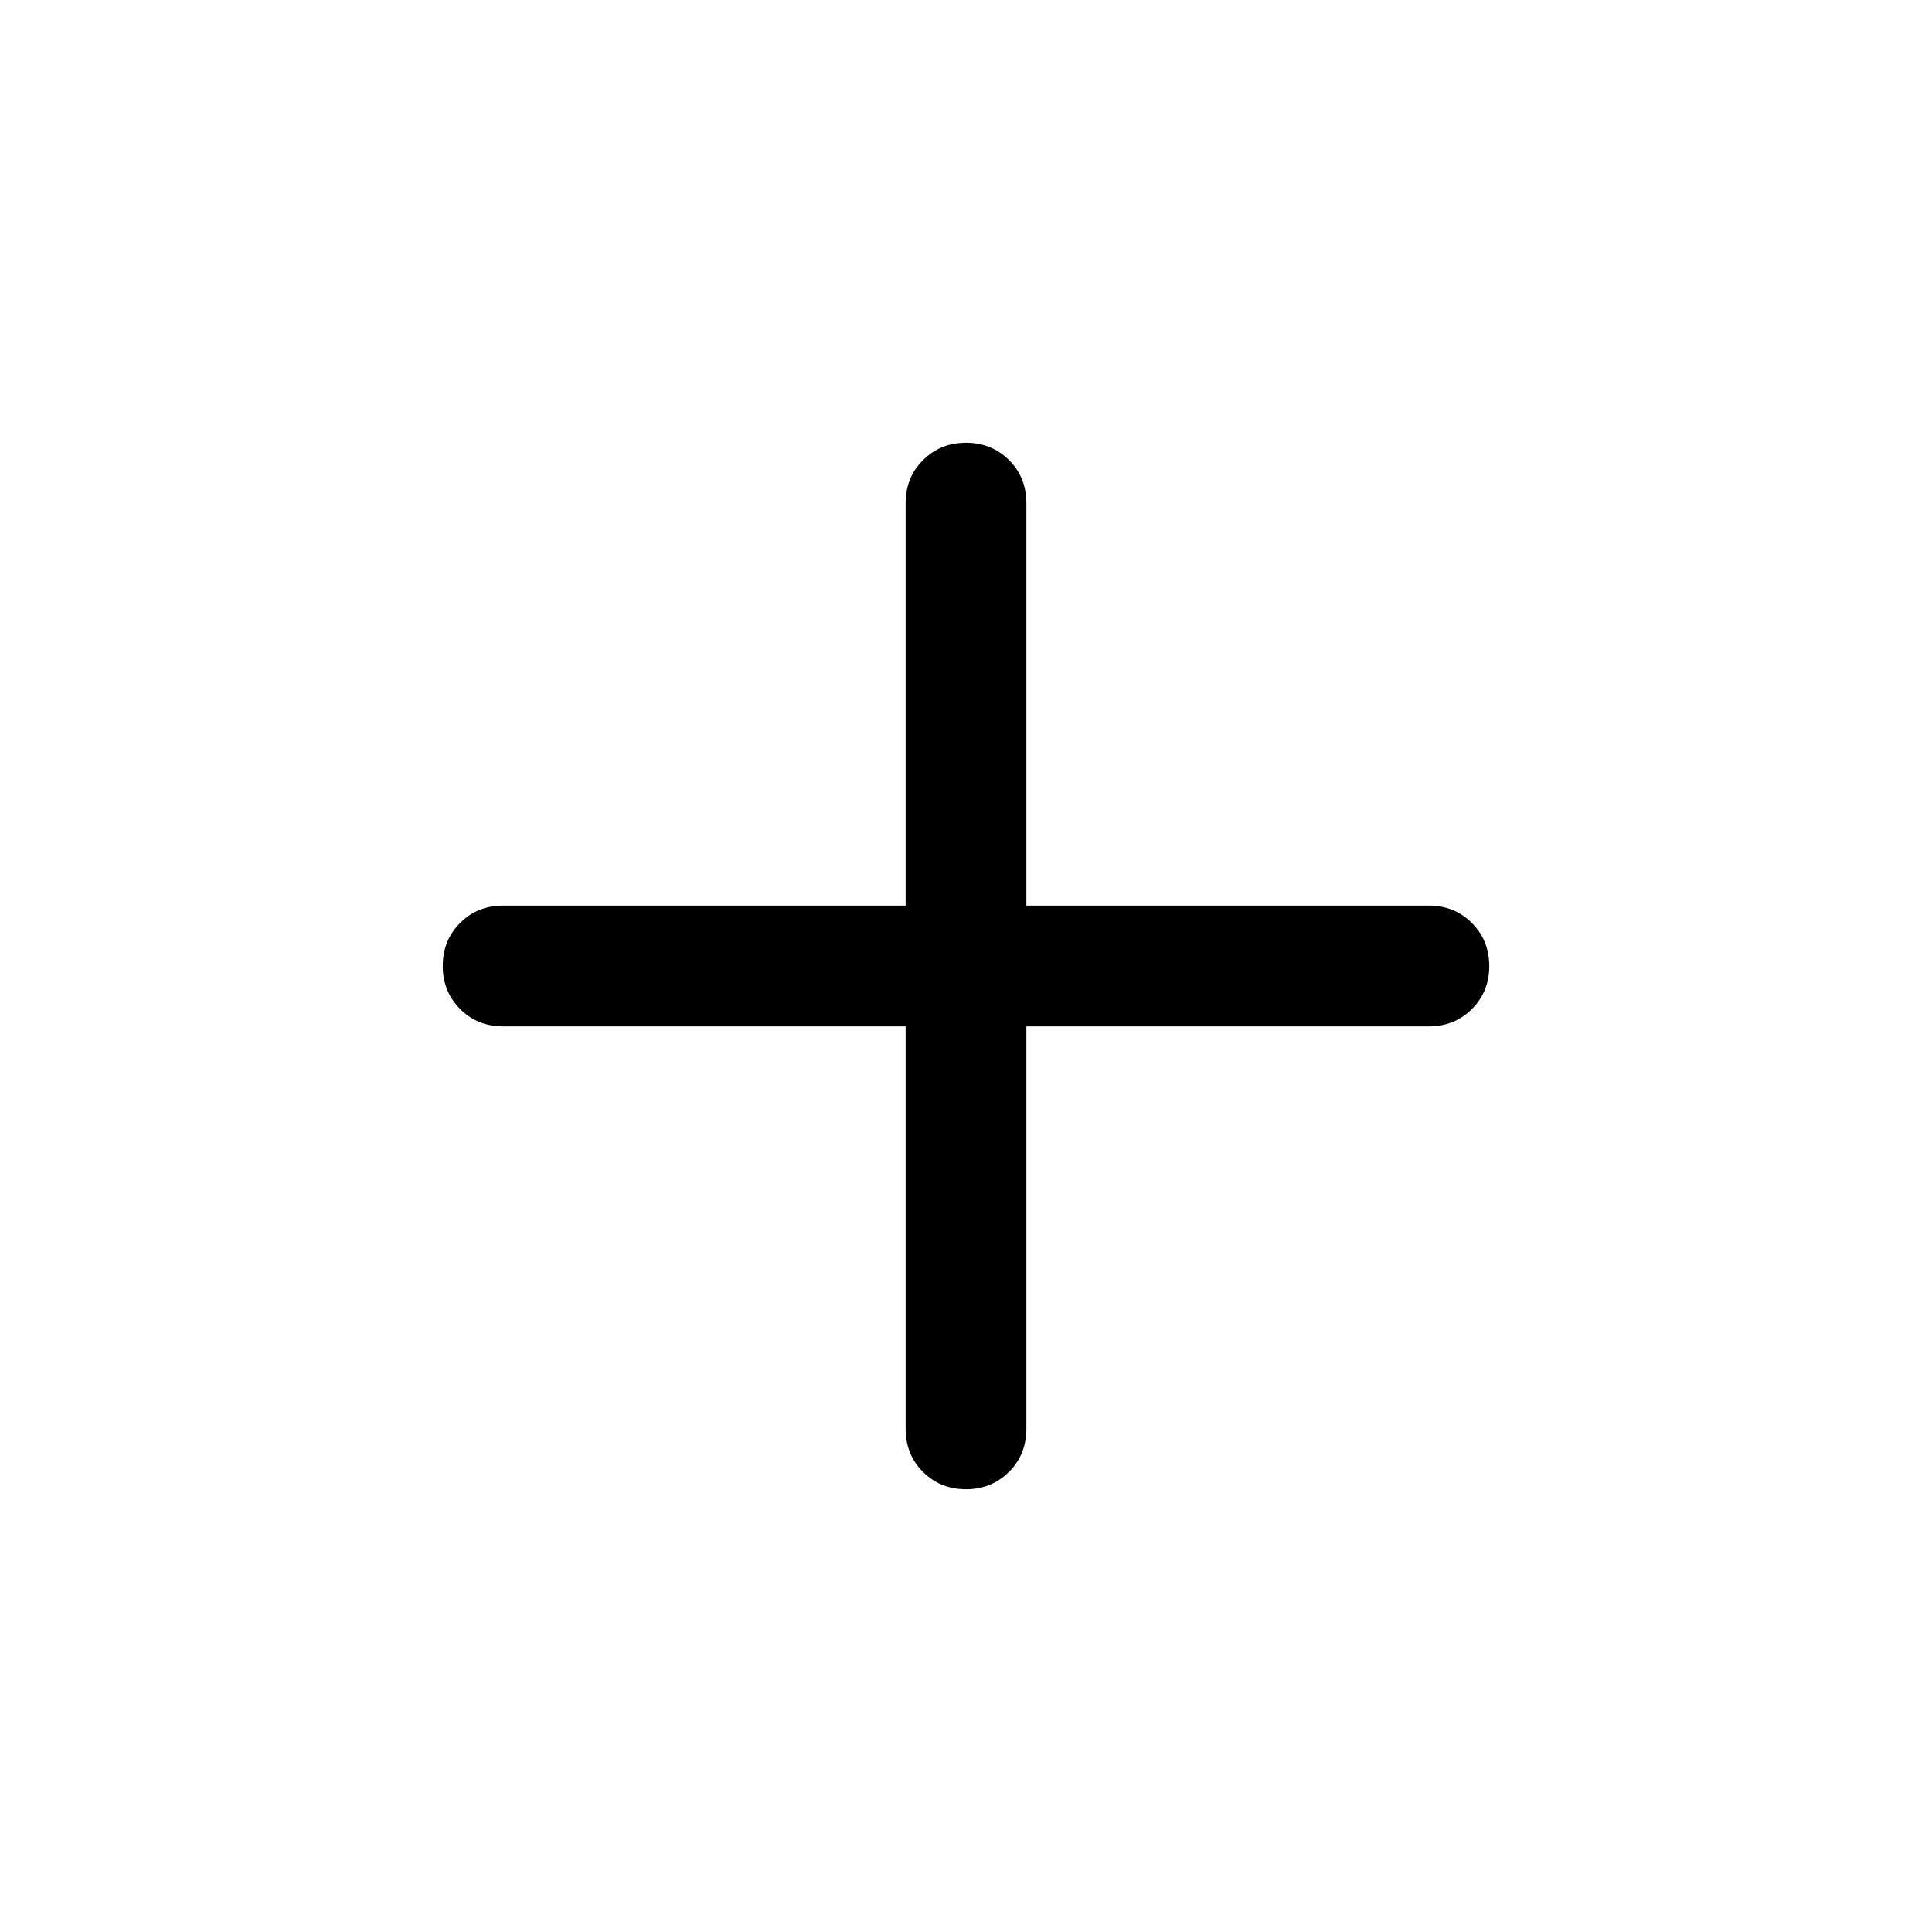
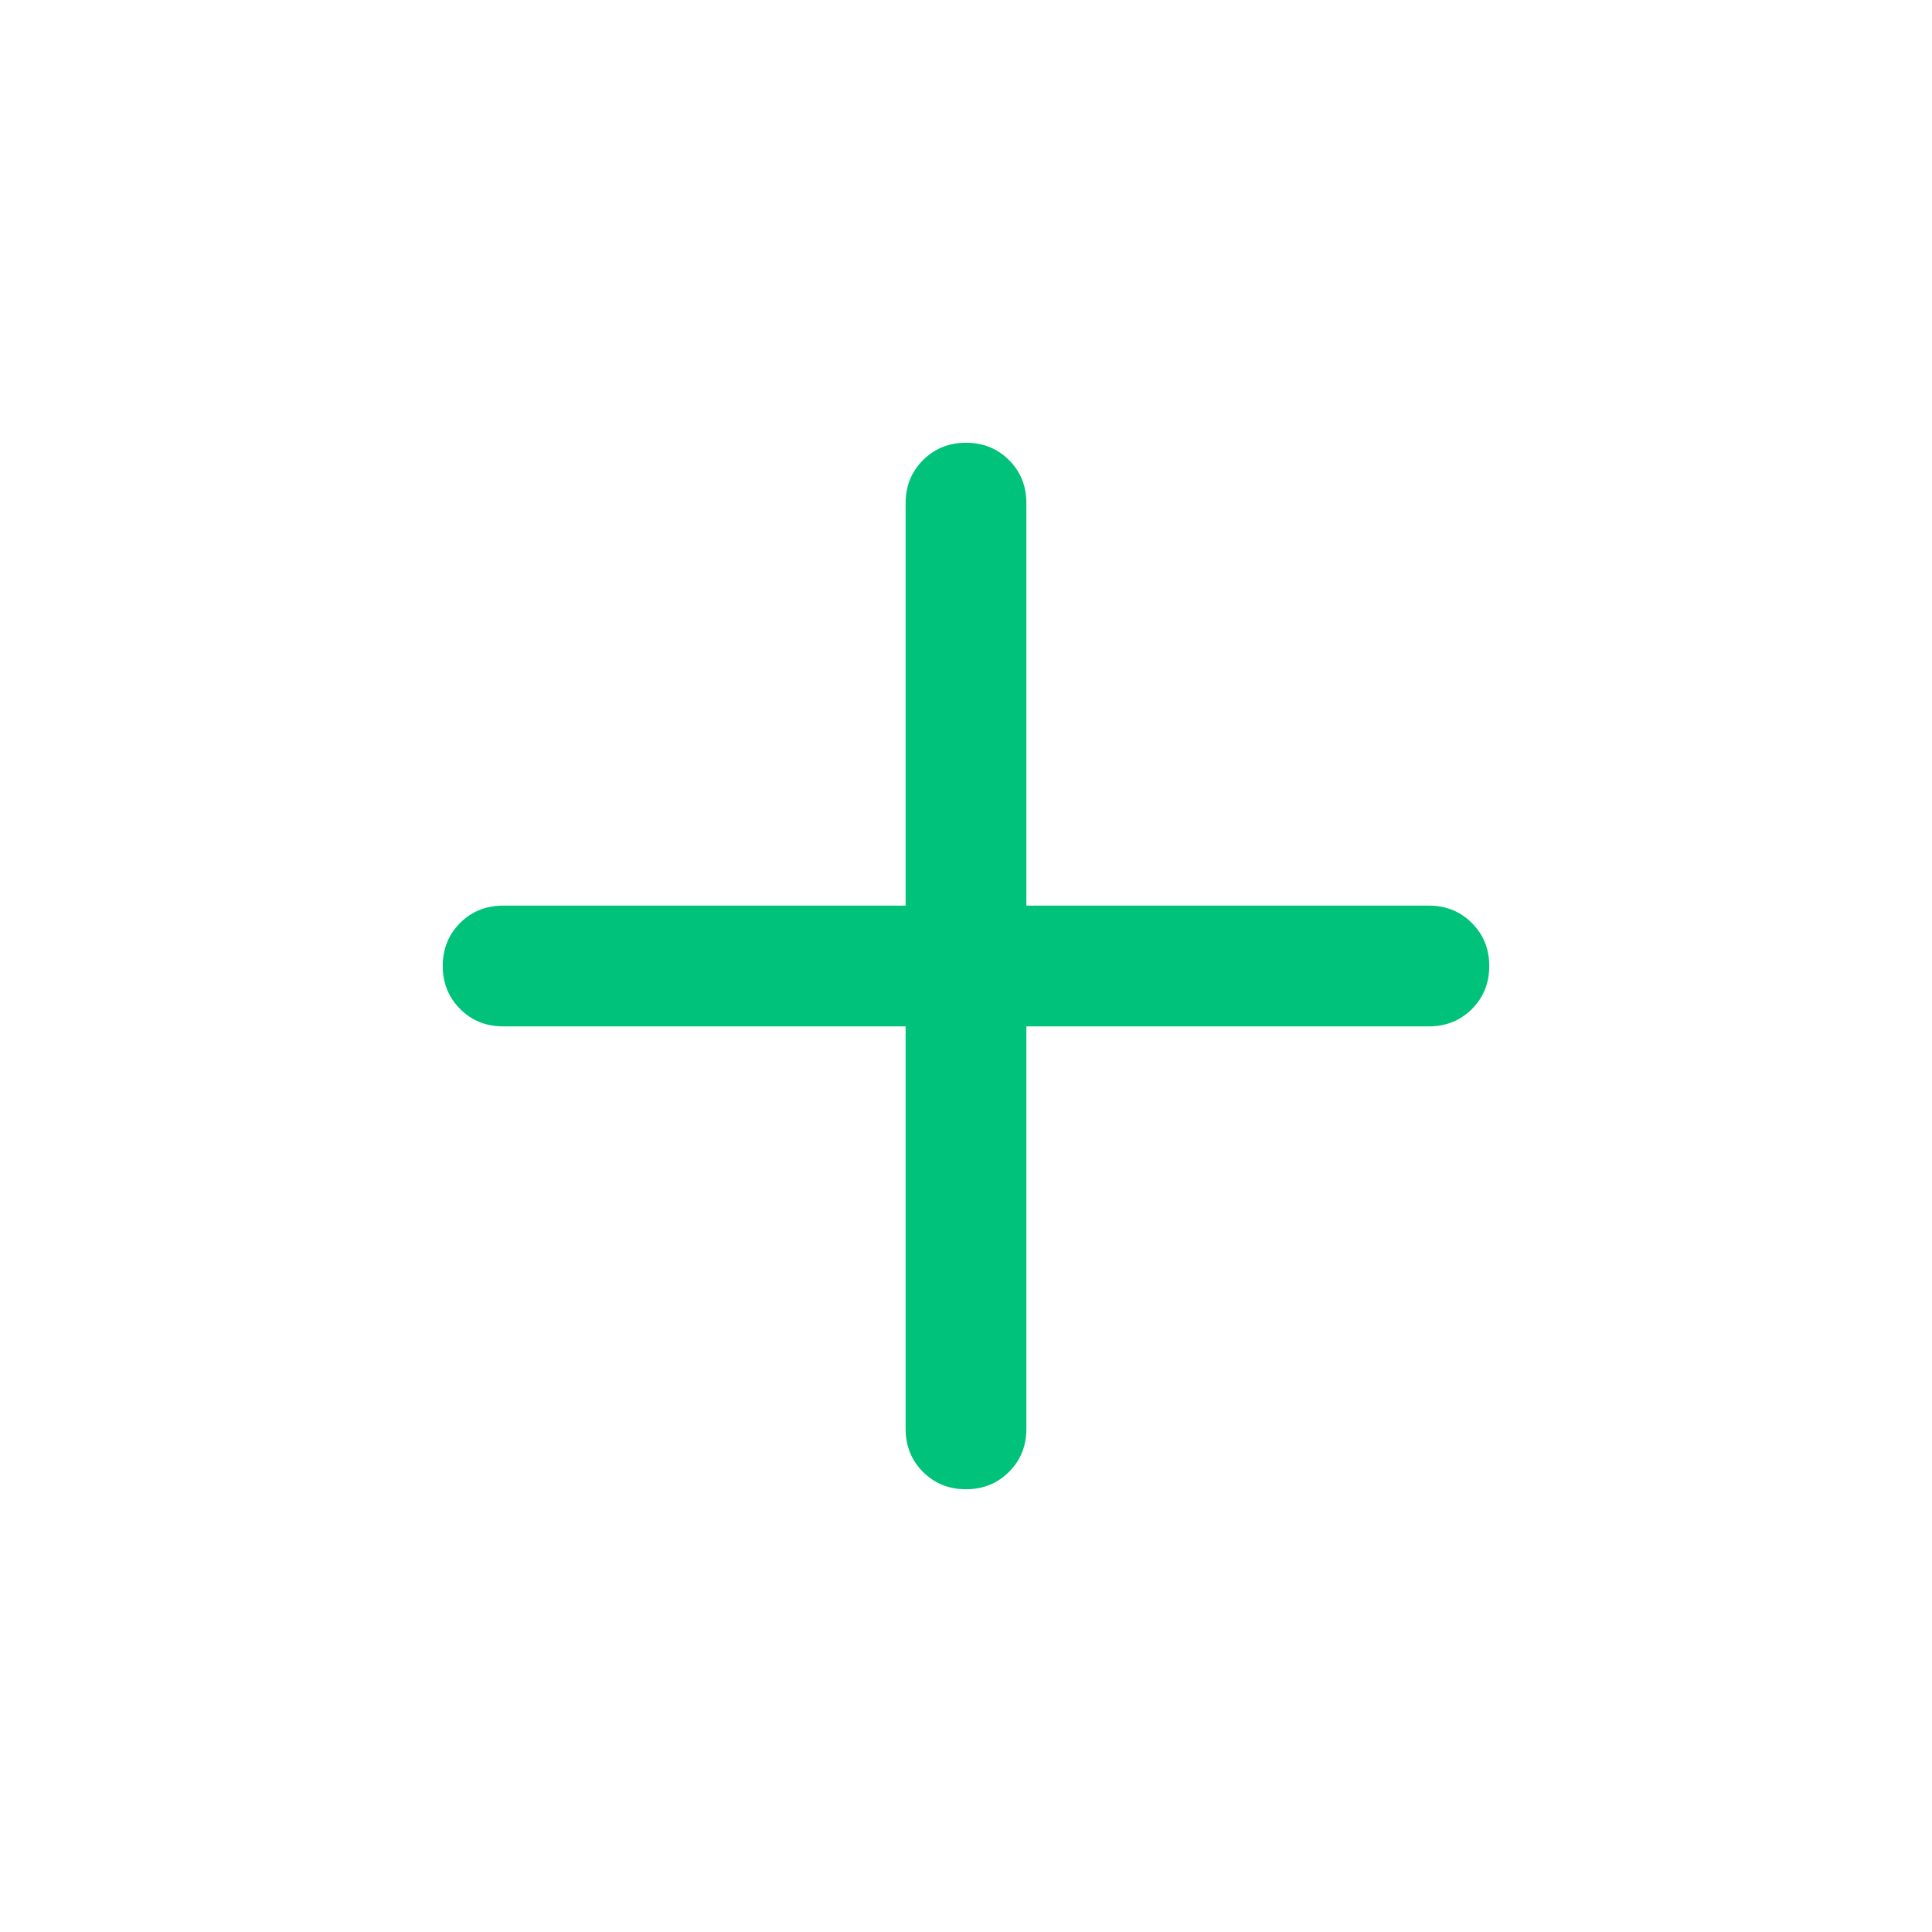
- <svg xmlns="http://www.w3.org/2000/svg" width="24" height="24" viewBox="0 0 24 24" fill="none">
-   <path d="M11.25 12.75H6.25C6.037 12.75 5.859 12.678 5.716 12.534C5.572 12.39 5.5 12.212 5.5 12C5.5 11.787 5.572 11.609 5.716 11.465C5.859 11.322 6.037 11.25 6.25 11.25H11.25V6.25C11.25 6.037 11.322 5.859 11.466 5.716C11.61 5.572 11.788 5.5 12 5.5C12.213 5.5 12.391 5.572 12.535 5.716C12.678 5.859 12.75 6.037 12.75 6.25V11.25H17.75C17.962 11.25 18.141 11.322 18.284 11.466C18.428 11.61 18.5 11.788 18.5 12C18.5 12.213 18.428 12.391 18.284 12.535C18.141 12.678 17.962 12.75 17.75 12.75H12.75V17.75C12.75 17.962 12.678 18.141 12.534 18.284C12.39 18.428 12.212 18.5 12 18.5C11.787 18.5 11.609 18.428 11.465 18.284C11.322 18.141 11.25 17.962 11.25 17.75V12.75Z" fill="black" />
+ <svg xmlns="http://www.w3.org/2000/svg" preserveAspectRatio="none" overflow="visible" style="display: block;" width="24" height="24" viewBox="0 0 24 24" fill="none">
+   <g id="add">
+     <path id="Vector" d="M11.25 12.75H6.25C6.038 12.75 5.859 12.678 5.716 12.534C5.572 12.39 5.5 12.212 5.5 12C5.5 11.787 5.572 11.609 5.716 11.465C5.859 11.322 6.038 11.25 6.25 11.25H11.25V6.25C11.25 6.038 11.322 5.859 11.466 5.716C11.61 5.572 11.788 5.5 12 5.5C12.213 5.5 12.391 5.572 12.535 5.716C12.678 5.859 12.75 6.038 12.75 6.25V11.25H17.75C17.962 11.25 18.141 11.322 18.284 11.466C18.428 11.61 18.5 11.788 18.5 12C18.5 12.213 18.428 12.391 18.284 12.535C18.141 12.678 17.962 12.75 17.75 12.75H12.75V17.75C12.75 17.962 12.678 18.141 12.534 18.284C12.39 18.428 12.212 18.5 12 18.5C11.787 18.5 11.609 18.428 11.465 18.284C11.322 18.141 11.25 17.962 11.25 17.75V12.75Z" fill="#00C27B" />
+   </g>
</svg>
